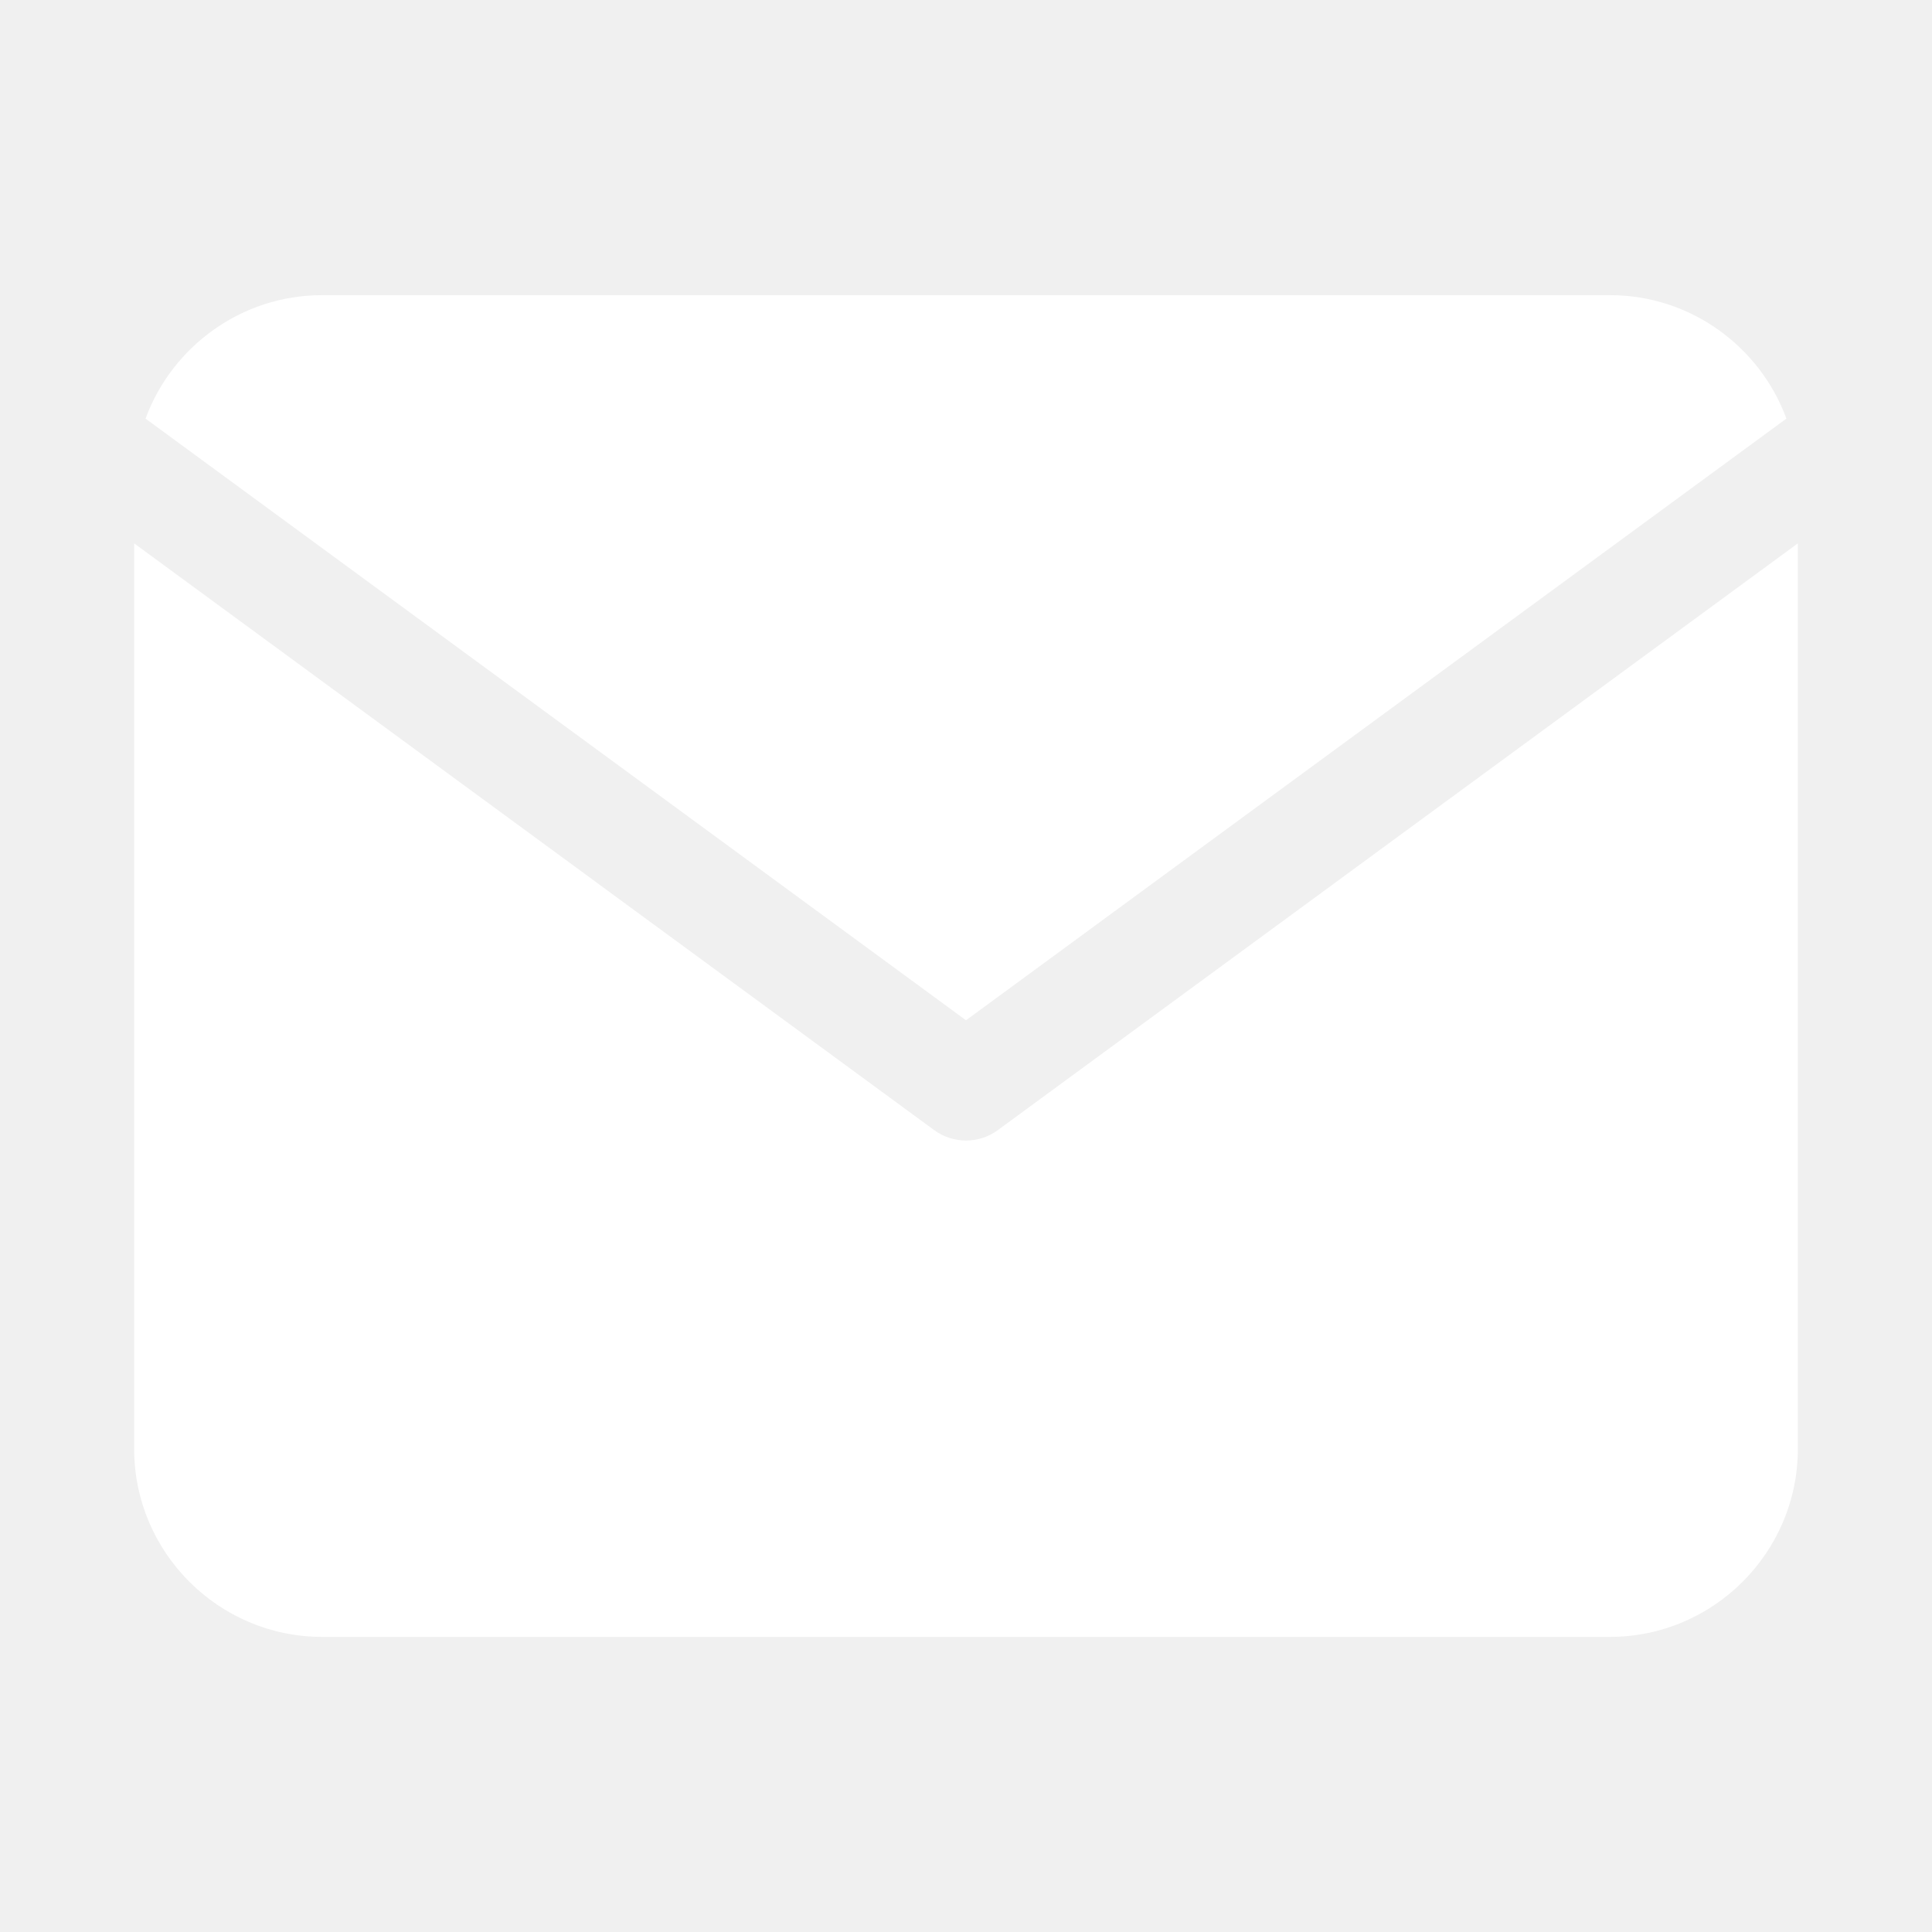
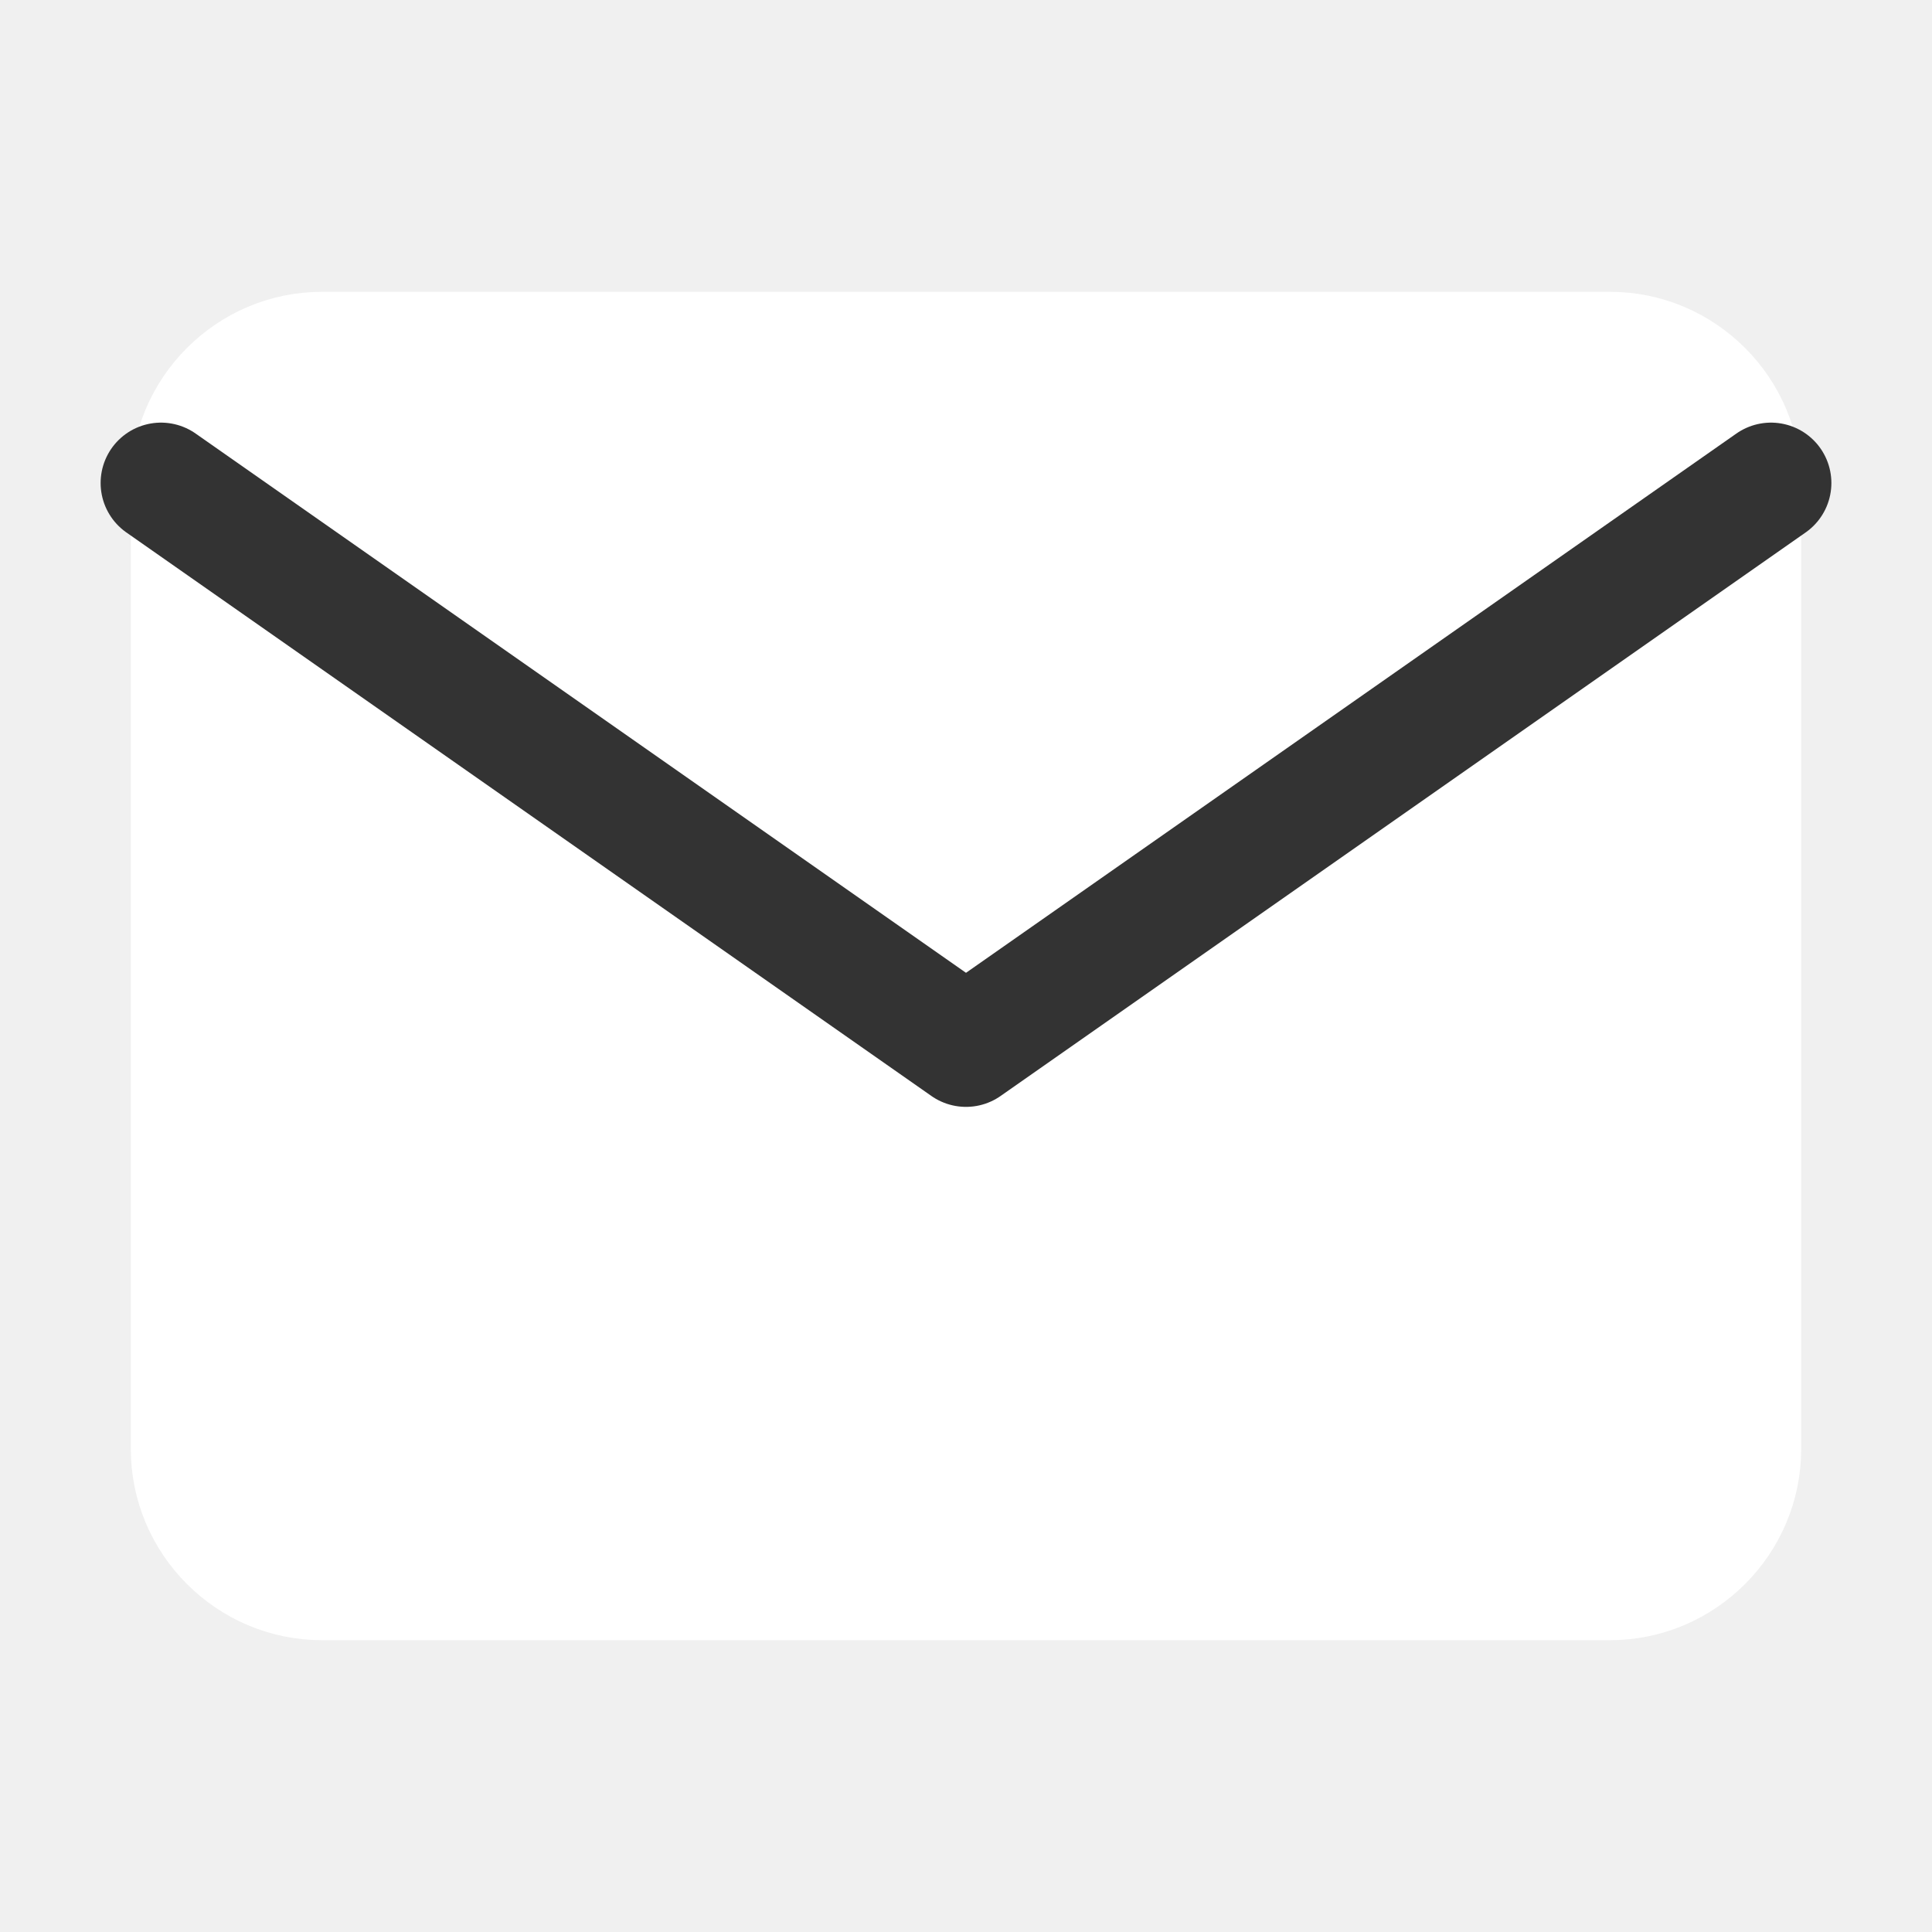
<svg xmlns="http://www.w3.org/2000/svg" width="36" height="36" viewBox="0 0 36 36" fill="none">
-   <path d="M33.5 27.001C33.5 28.927 31.926 30.501 30 30.501H6C4.074 30.501 2.5 28.927 2.5 27.001V10.125L17.408 21.059C17.76 21.317 18.24 21.317 18.592 21.059L33.5 10.125V27.001ZM30 5.5C31.505 5.5 32.795 6.461 33.287 7.8L18 19.011L2.712 7.8C3.204 6.461 4.495 5.5 6 5.5H30Z" fill="white" />
+   <path d="M6 6H30C31.65 6 33 7.35 33 9V27C33 28.65 31.65 30 30 30H6C4.35 30 3 28.65 3 27V9C3 7.35 4.35 6 6 6Z" fill="white" stroke="white" stroke-width="1.125" stroke-linecap="round" stroke-linejoin="round" />
+   <path d="M33 9L18 19.5L3 9" stroke="#333333" stroke-width="2.25" stroke-linecap="round" stroke-linejoin="round" />
</svg>
